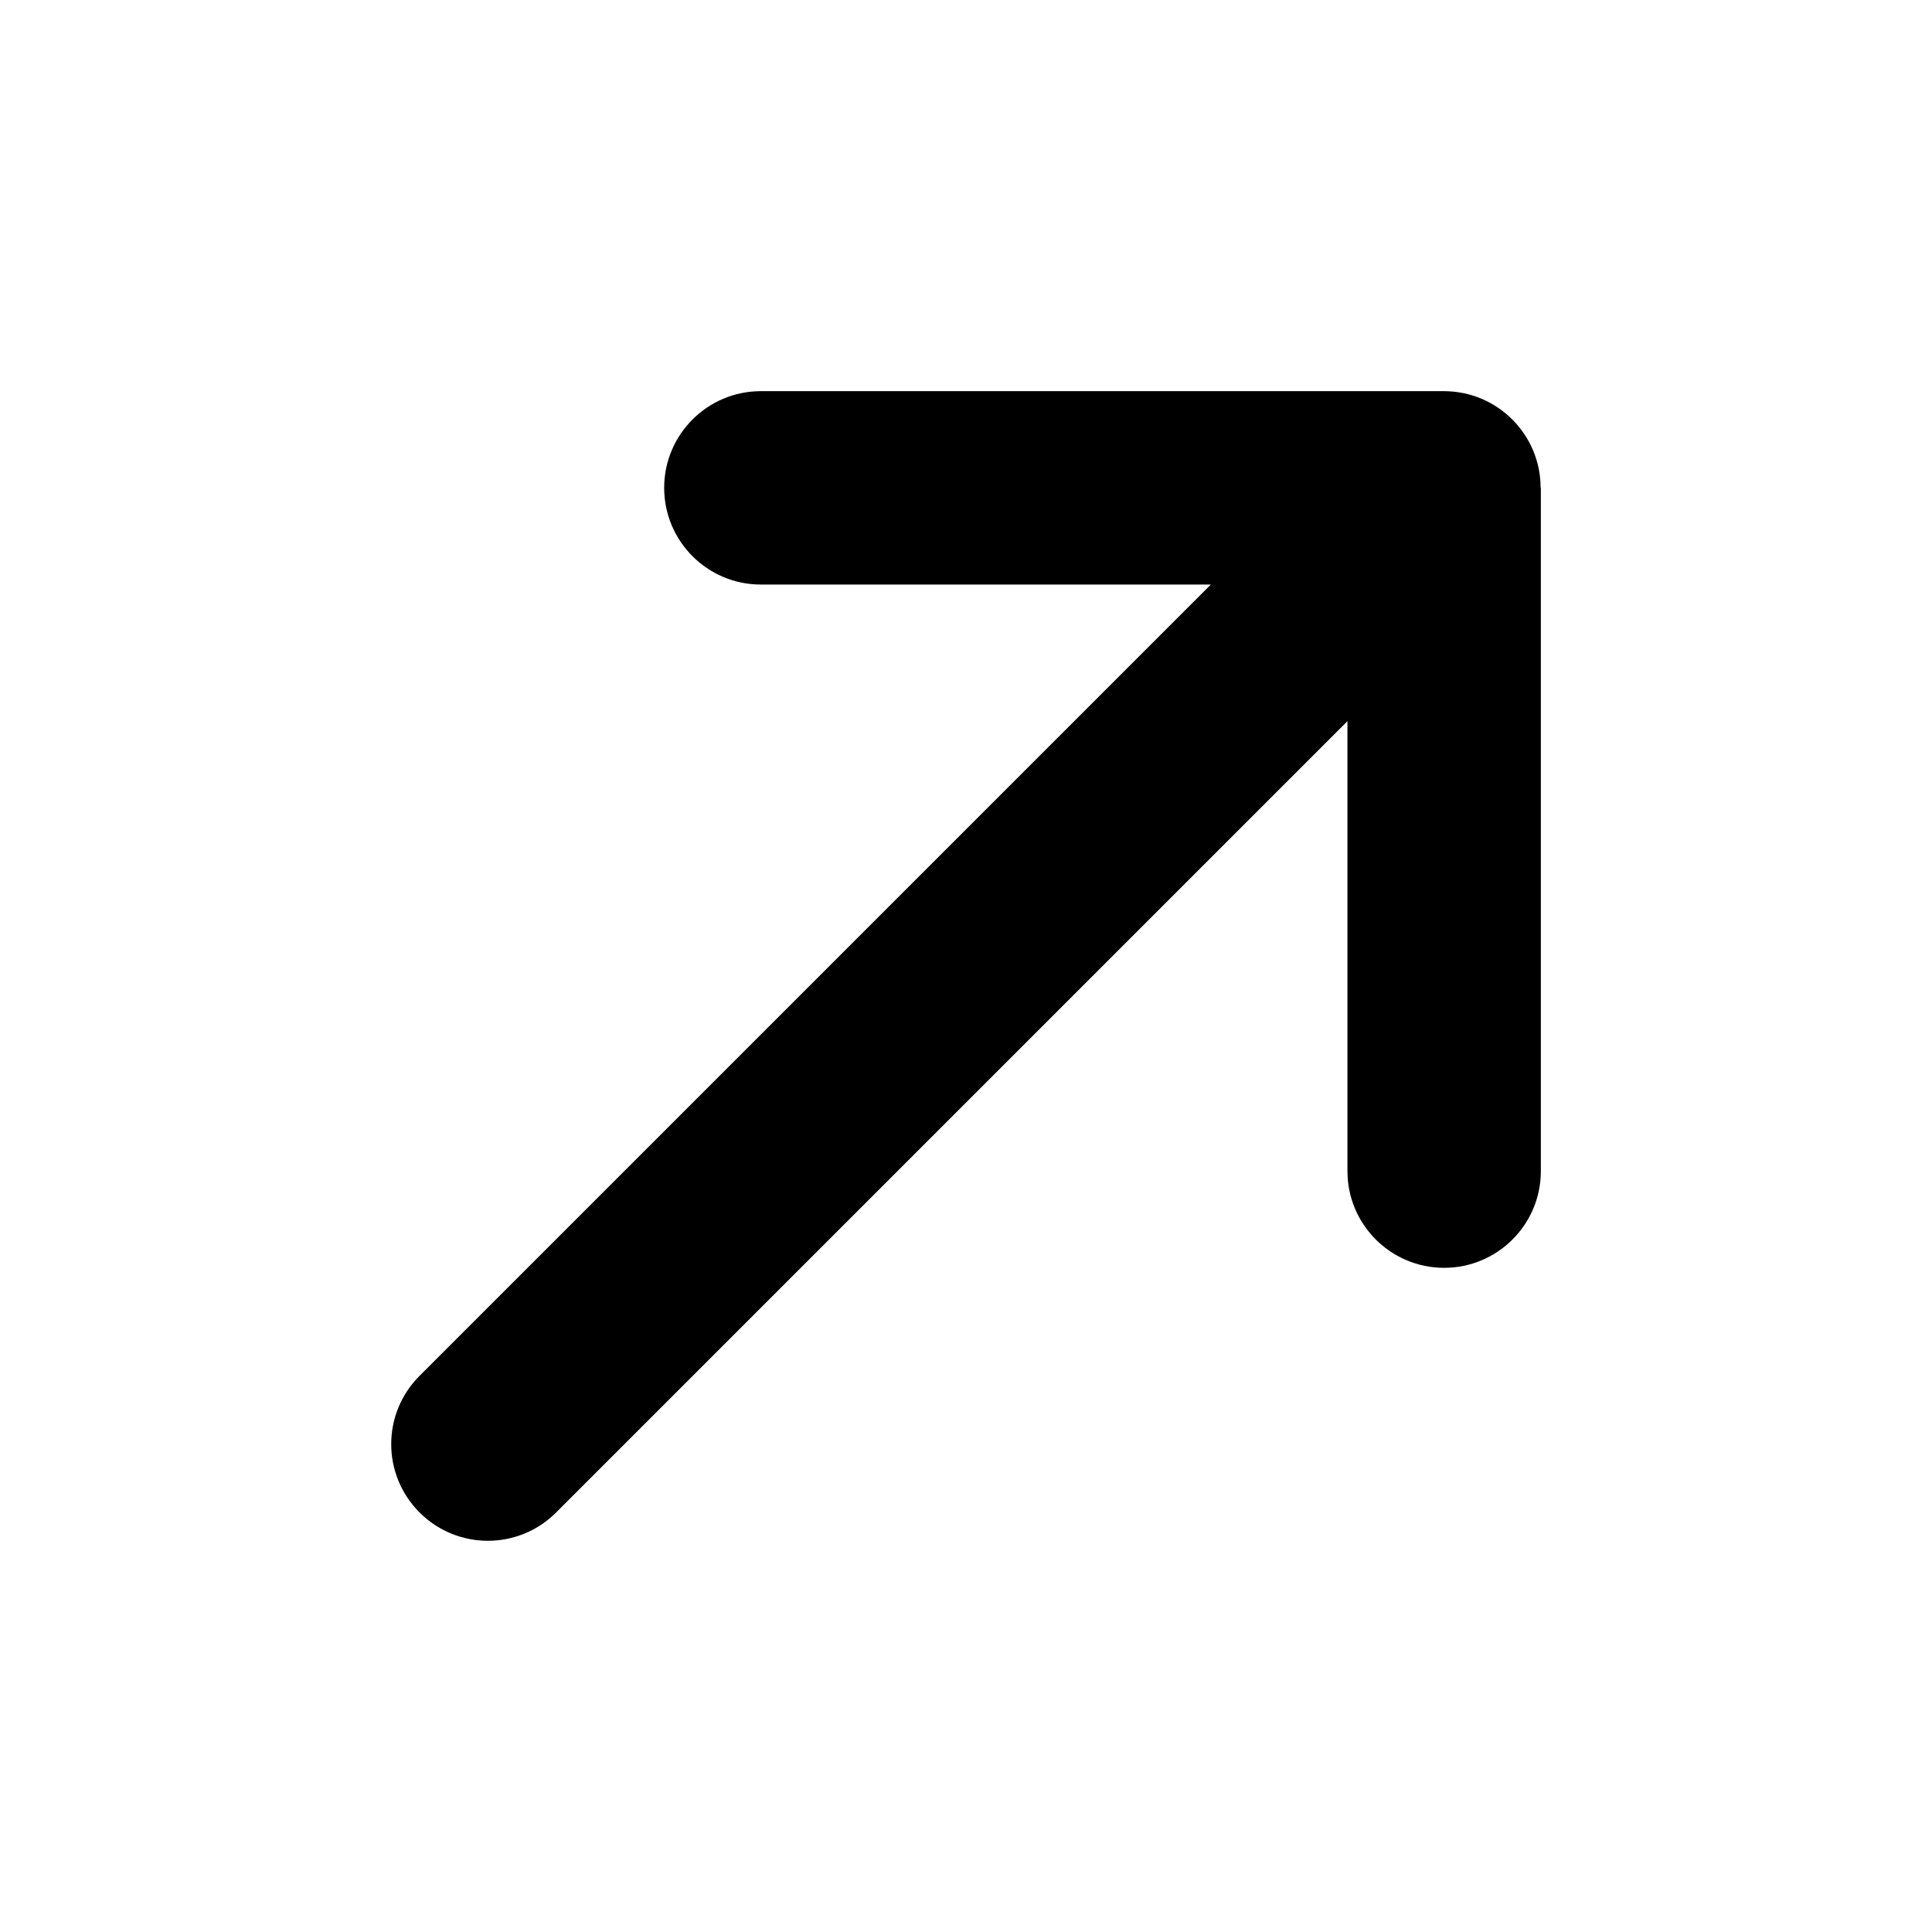
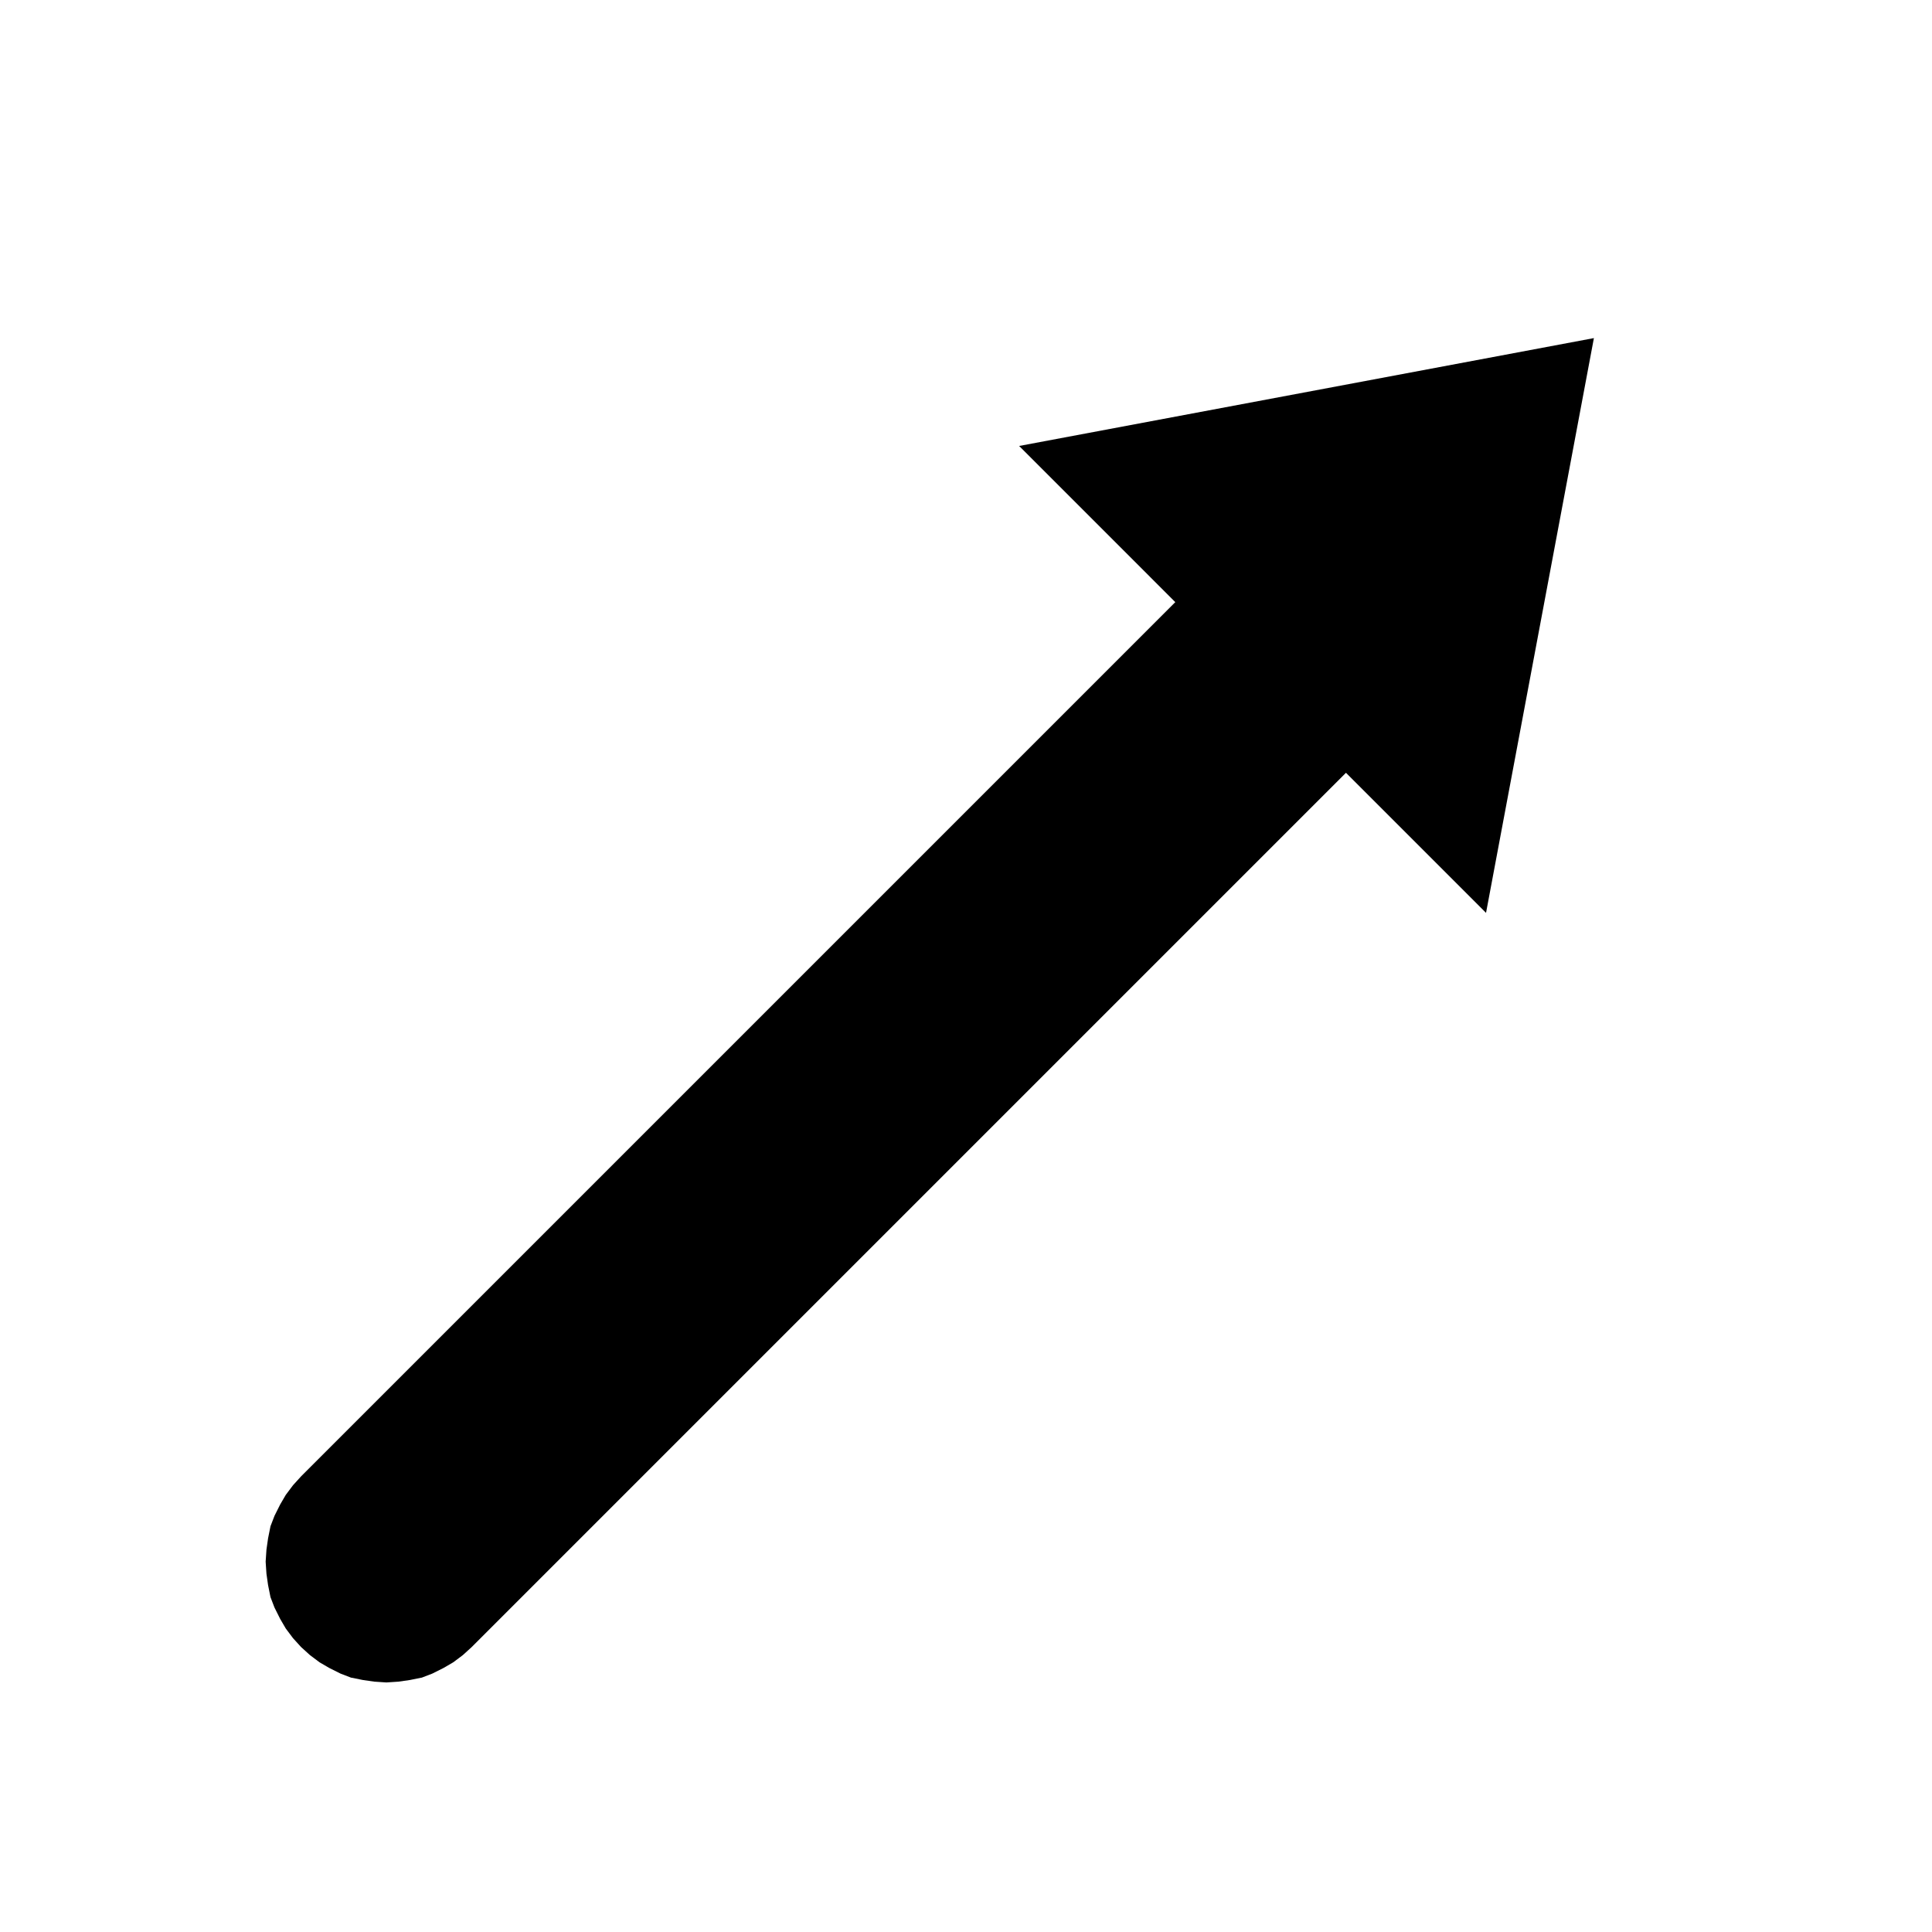
- <svg xmlns="http://www.w3.org/2000/svg" viewBox="0 0 640 640">
-   <g transform="rotate(-45 320 320)">
-     <path d="M566.6 342.6C579.1 330.1 579.1 309.8 566.6 297.3L406.6 137.3C394.1 124.8 373.8 124.8 361.3 137.3C348.8 149.8 348.8 170.1 361.3 182.6L466.7 288L96 288C78.3 288 64 302.3 64 320C64 337.7 78.3 352 96 352L466.7 352L361.3 457.4C348.8 469.9 348.8 490.2 361.3 502.7C373.8 515.2 394.1 515.2 406.6 502.7L566.6 342.7z" />
-   </g>
+ <svg xmlns="http://www.w3.org/2000/svg" width="24" height="24" viewBox="0 0 24 24">
+   <path fill="#000000" fill-rule="evenodd" d="M 18.46 11.34 L 19.80 4.20 L 12.66 5.54 L 14.60 7.48 L 3.74 18.34 L 3.64 18.45 L 3.55 18.57 L 3.48 18.69 L 3.41 18.83 L 3.36 18.96 L 3.33 19.11 L 3.31 19.25 L 3.30 19.40 L 3.31 19.55 L 3.33 19.69 L 3.36 19.84 L 3.41 19.97 L 3.48 20.11 L 3.55 20.23 L 3.64 20.35 L 3.74 20.46 L 3.85 20.56 L 3.97 20.65 L 4.09 20.72 L 4.23 20.79 L 4.36 20.84 L 4.51 20.87 L 4.65 20.89 L 4.80 20.90 L 4.95 20.89 L 5.09 20.87 L 5.24 20.84 L 5.37 20.79 L 5.51 20.72 L 5.63 20.65 L 5.75 20.56 L 5.86 20.46 L 16.72 9.60 L 18.46 11.34 Z" />
</svg>
